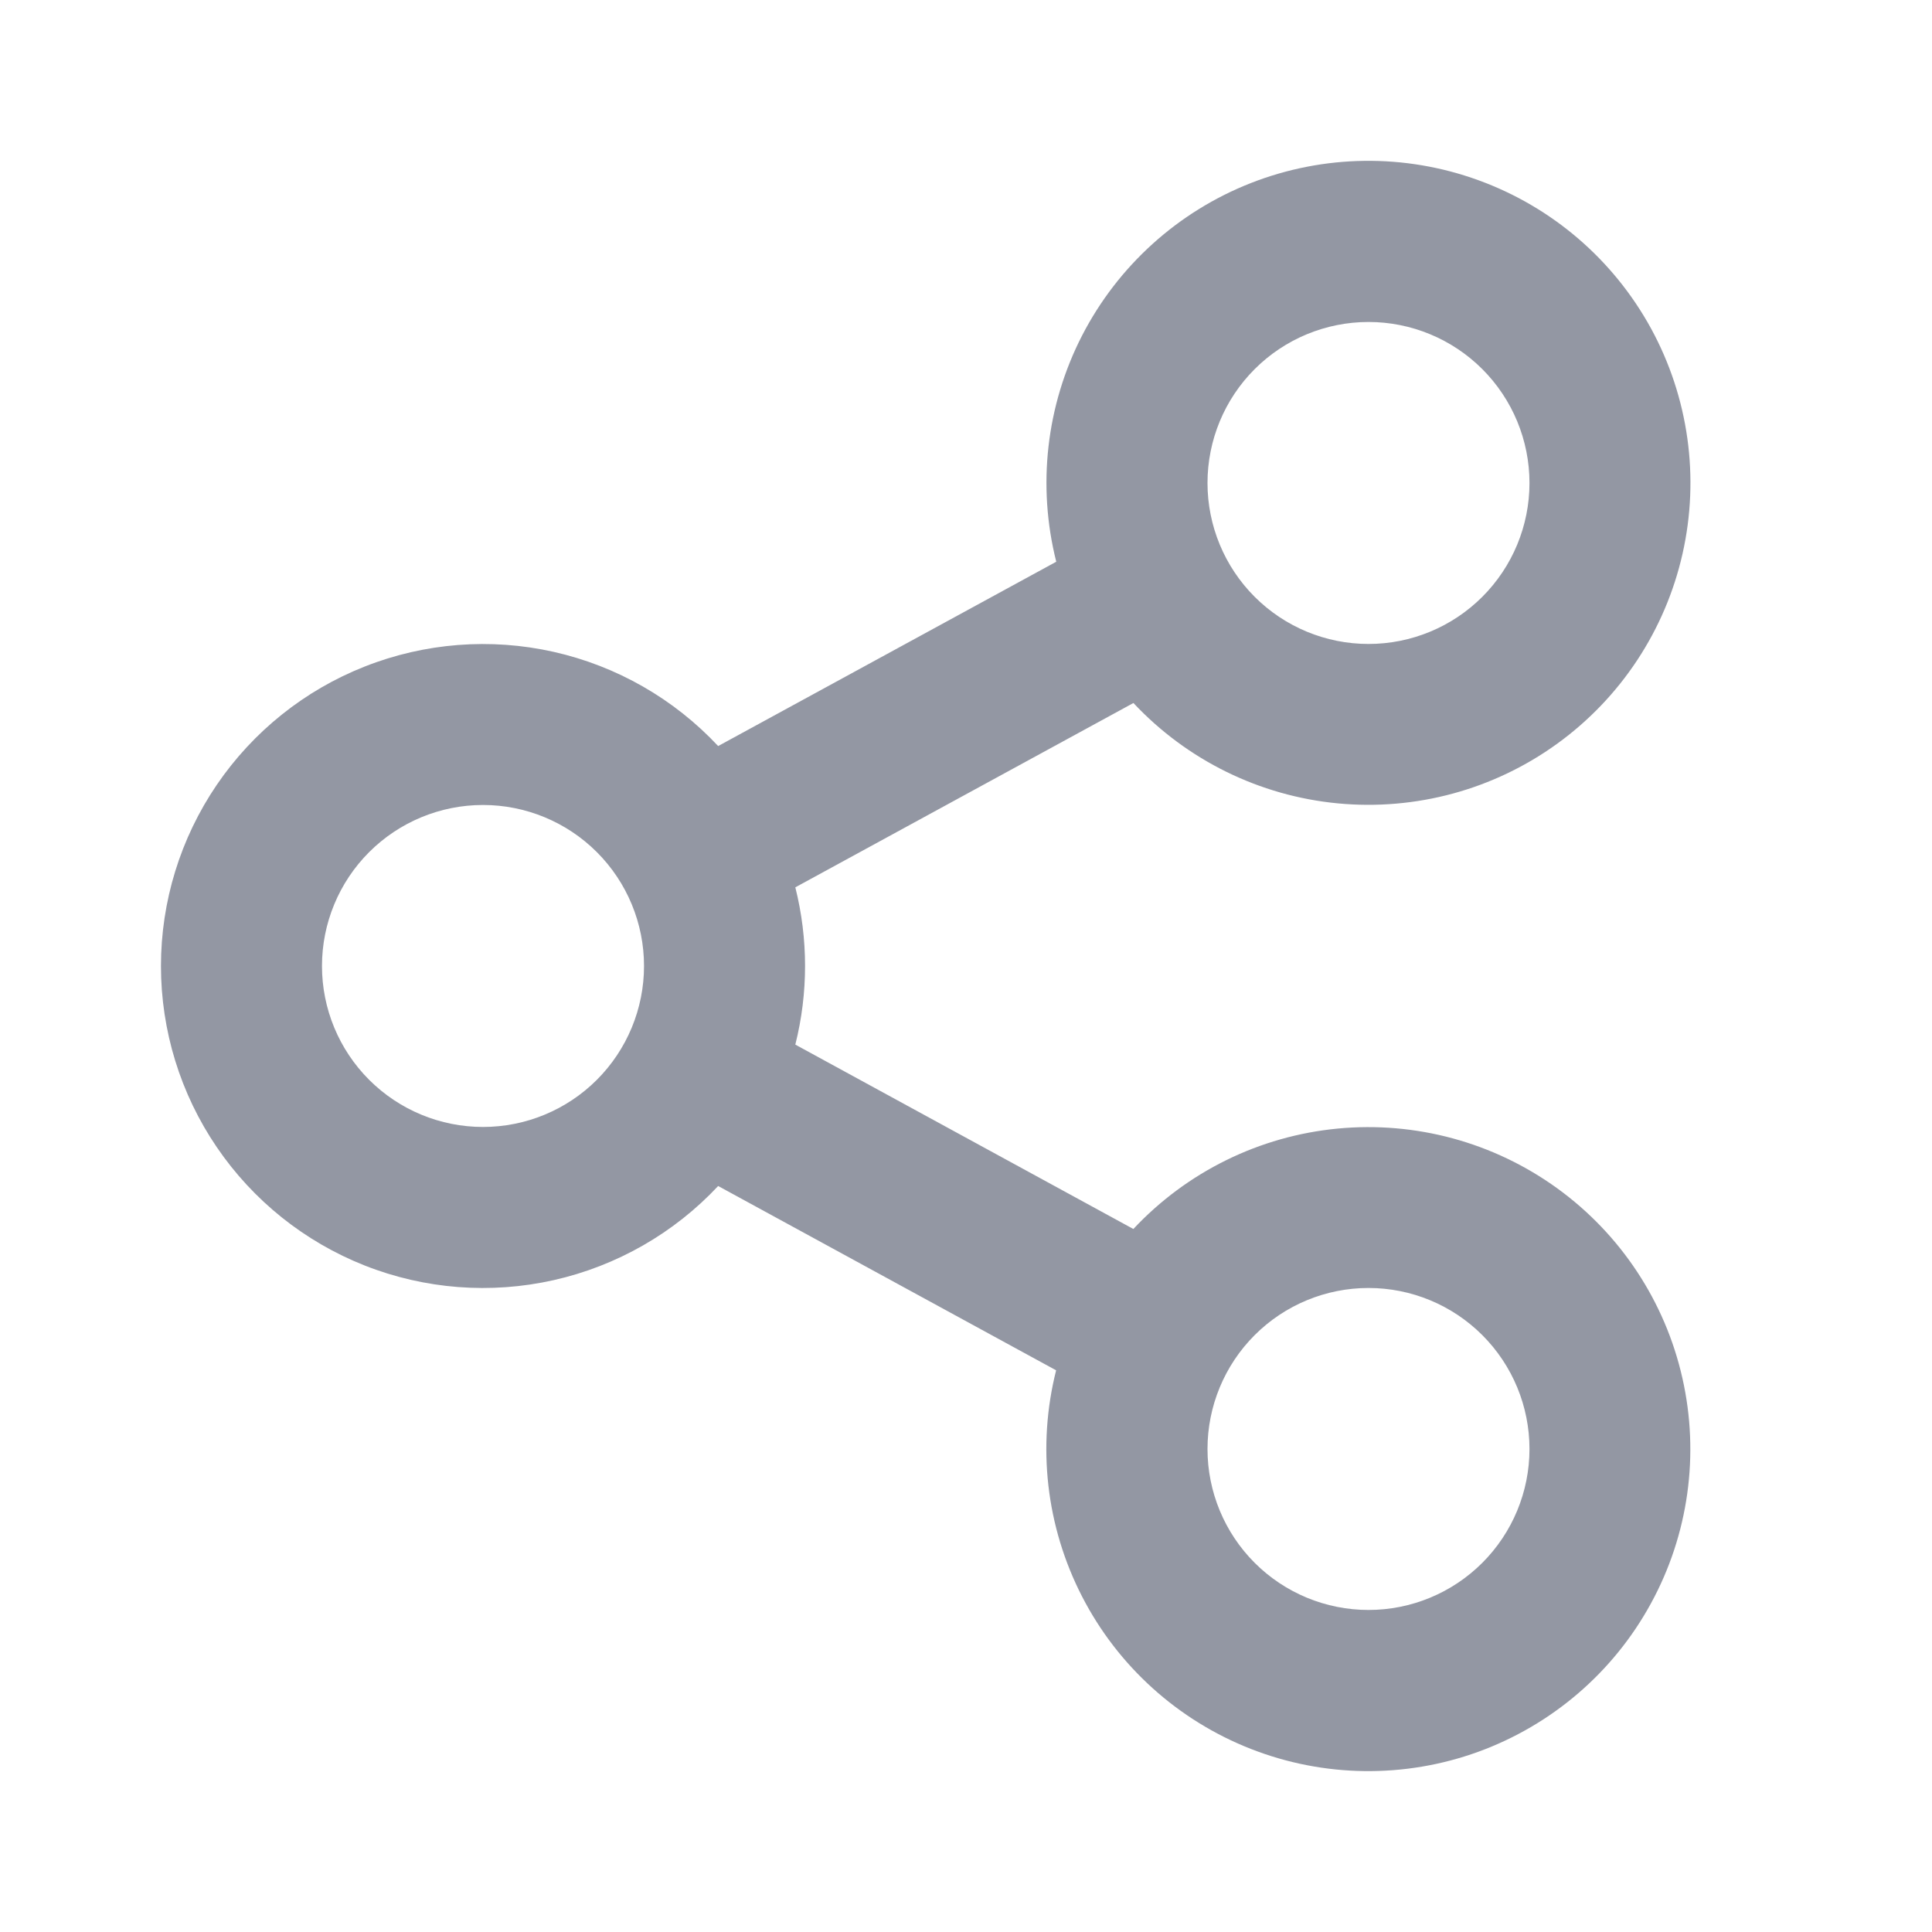
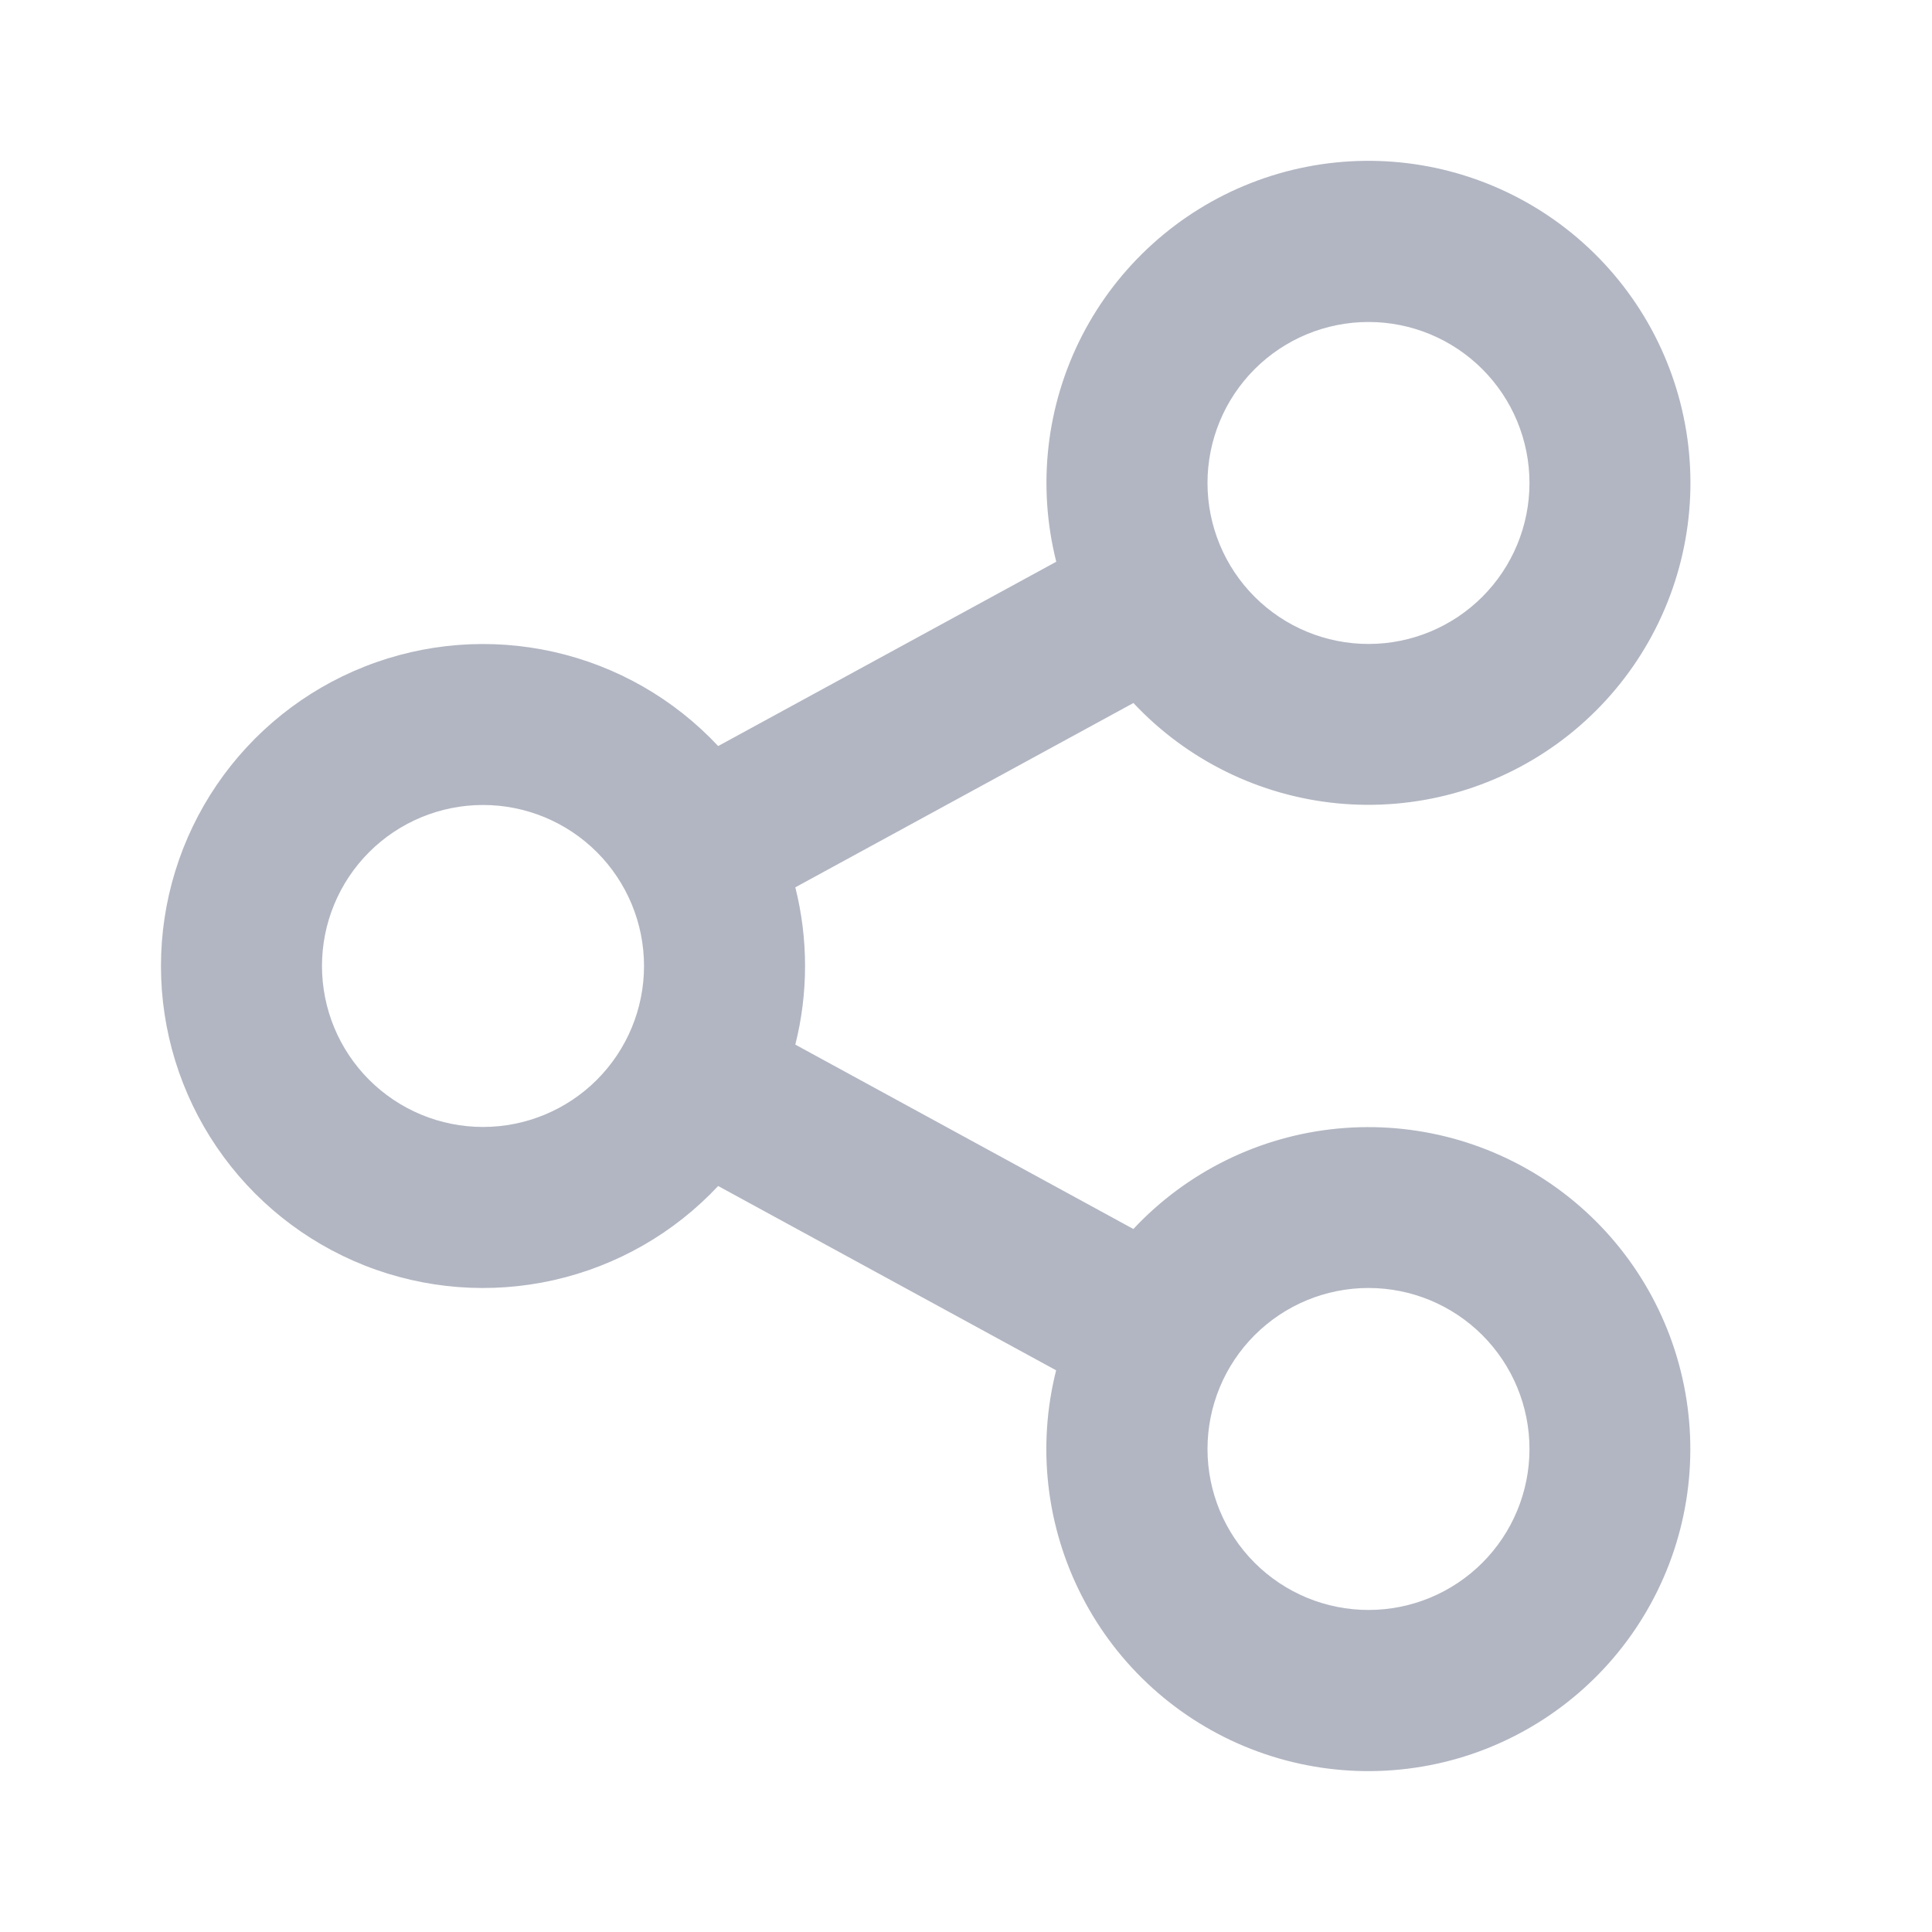
<svg xmlns="http://www.w3.org/2000/svg" width="32" height="32" viewBox="0 0 32 32" fill="none">
  <g id="Group">
-     <path id="Vector" d="M17.493 22.697L11.895 19.644C11.164 20.425 10.215 20.968 9.171 21.203C8.127 21.438 7.036 21.354 6.041 20.961C5.046 20.568 4.192 19.885 3.59 19C2.988 18.116 2.666 17.07 2.666 16C2.666 14.93 2.988 13.885 3.59 13C4.192 12.116 5.046 11.432 6.041 11.04C7.036 10.647 8.127 10.562 9.171 10.797C10.215 11.032 11.164 11.575 11.895 12.357L17.495 9.304C17.177 8.045 17.329 6.714 17.922 5.559C18.516 4.405 19.51 3.506 20.718 3.032C21.927 2.558 23.267 2.541 24.487 2.985C25.707 3.428 26.723 4.301 27.346 5.44C27.968 6.579 28.154 7.906 27.868 9.172C27.582 10.439 26.844 11.557 25.792 12.318C24.741 13.079 23.448 13.43 22.155 13.306C20.863 13.182 19.661 12.591 18.773 11.644L13.173 14.697C13.388 15.552 13.388 16.447 13.173 17.302L18.772 20.356C19.66 19.408 20.862 18.817 22.154 18.693C23.446 18.569 24.739 18.92 25.791 19.681C26.843 20.442 27.581 21.561 27.866 22.827C28.152 24.093 27.967 25.42 27.344 26.559C26.722 27.698 25.705 28.571 24.485 29.015C23.265 29.458 21.925 29.441 20.717 28.967C19.508 28.493 18.514 27.595 17.921 26.44C17.327 25.285 17.175 23.954 17.493 22.696V22.697ZM8 18.666C8.707 18.666 9.386 18.385 9.886 17.885C10.386 17.385 10.667 16.707 10.667 16C10.667 15.292 10.386 14.614 9.886 14.114C9.386 13.614 8.707 13.333 8 13.333C7.293 13.333 6.614 13.614 6.114 14.114C5.614 14.614 5.333 15.292 5.333 16C5.333 16.707 5.614 17.385 6.114 17.885C6.614 18.385 7.293 18.666 8 18.666ZM22.667 10.666C23.374 10.666 24.052 10.385 24.552 9.885C25.052 9.385 25.333 8.707 25.333 8C25.333 7.292 25.052 6.614 24.552 6.114C24.052 5.614 23.374 5.333 22.667 5.333C21.959 5.333 21.281 5.614 20.781 6.114C20.281 6.614 20 7.292 20 8C20 8.707 20.281 9.385 20.781 9.885C21.281 10.385 21.959 10.666 22.667 10.666ZM22.667 26.666C23.374 26.666 24.052 26.385 24.552 25.885C25.052 25.385 25.333 24.707 25.333 24C25.333 23.292 25.052 22.614 24.552 22.114C24.052 21.614 23.374 21.333 22.667 21.333C21.959 21.333 21.281 21.614 20.781 22.114C20.281 22.614 20 23.292 20 24C20 24.707 20.281 25.385 20.781 25.885C21.281 26.385 21.959 26.666 22.667 26.666Z" fill="#9397A3" />
+     <path id="Vector" d="M17.493 22.697L11.895 19.644C11.164 20.425 10.215 20.968 9.171 21.203C8.127 21.438 7.036 21.354 6.041 20.961C5.046 20.568 4.192 19.885 3.59 19C2.988 18.116 2.666 17.07 2.666 16C2.666 14.93 2.988 13.885 3.59 13C4.192 12.116 5.046 11.432 6.041 11.04C7.036 10.647 8.127 10.562 9.171 10.797C10.215 11.032 11.164 11.575 11.895 12.357L17.495 9.304C17.177 8.045 17.329 6.714 17.922 5.559C18.516 4.405 19.51 3.506 20.718 3.032C21.927 2.558 23.267 2.541 24.487 2.985C25.707 3.428 26.723 4.301 27.346 5.44C27.968 6.579 28.154 7.906 27.868 9.172C27.582 10.439 26.844 11.557 25.792 12.318C24.741 13.079 23.448 13.43 22.155 13.306C20.863 13.182 19.661 12.591 18.773 11.644L13.173 14.697C13.388 15.552 13.388 16.447 13.173 17.302L18.772 20.356C19.66 19.408 20.862 18.817 22.154 18.693C23.446 18.569 24.739 18.92 25.791 19.681C26.843 20.442 27.581 21.561 27.866 22.827C28.152 24.093 27.967 25.42 27.344 26.559C26.722 27.698 25.705 28.571 24.485 29.015C23.265 29.458 21.925 29.441 20.717 28.967C19.508 28.493 18.514 27.595 17.921 26.44C17.327 25.285 17.175 23.954 17.493 22.696V22.697ZM8 18.666C8.707 18.666 9.386 18.385 9.886 17.885C10.386 17.385 10.667 16.707 10.667 16C10.667 15.292 10.386 14.614 9.886 14.114C9.386 13.614 8.707 13.333 8 13.333C7.293 13.333 6.614 13.614 6.114 14.114C5.614 14.614 5.333 15.292 5.333 16C5.333 16.707 5.614 17.385 6.114 17.885C6.614 18.385 7.293 18.666 8 18.666ZM22.667 10.666C23.374 10.666 24.052 10.385 24.552 9.885C25.052 9.385 25.333 8.707 25.333 8C25.333 7.292 25.052 6.614 24.552 6.114C24.052 5.614 23.374 5.333 22.667 5.333C21.959 5.333 21.281 5.614 20.781 6.114C20.281 6.614 20 7.292 20 8C20 8.707 20.281 9.385 20.781 9.885C21.281 10.385 21.959 10.666 22.667 10.666ZM22.667 26.666C23.374 26.666 24.052 26.385 24.552 25.885C25.052 25.385 25.333 24.707 25.333 24C25.333 23.292 25.052 22.614 24.552 22.114C24.052 21.614 23.374 21.333 22.667 21.333C21.959 21.333 21.281 21.614 20.781 22.114C20.281 22.614 20 23.292 20 24C20 24.707 20.281 25.385 20.781 25.885C21.281 26.385 21.959 26.666 22.667 26.666Z" fill="#B2B6C2" />
  </g>
</svg>
